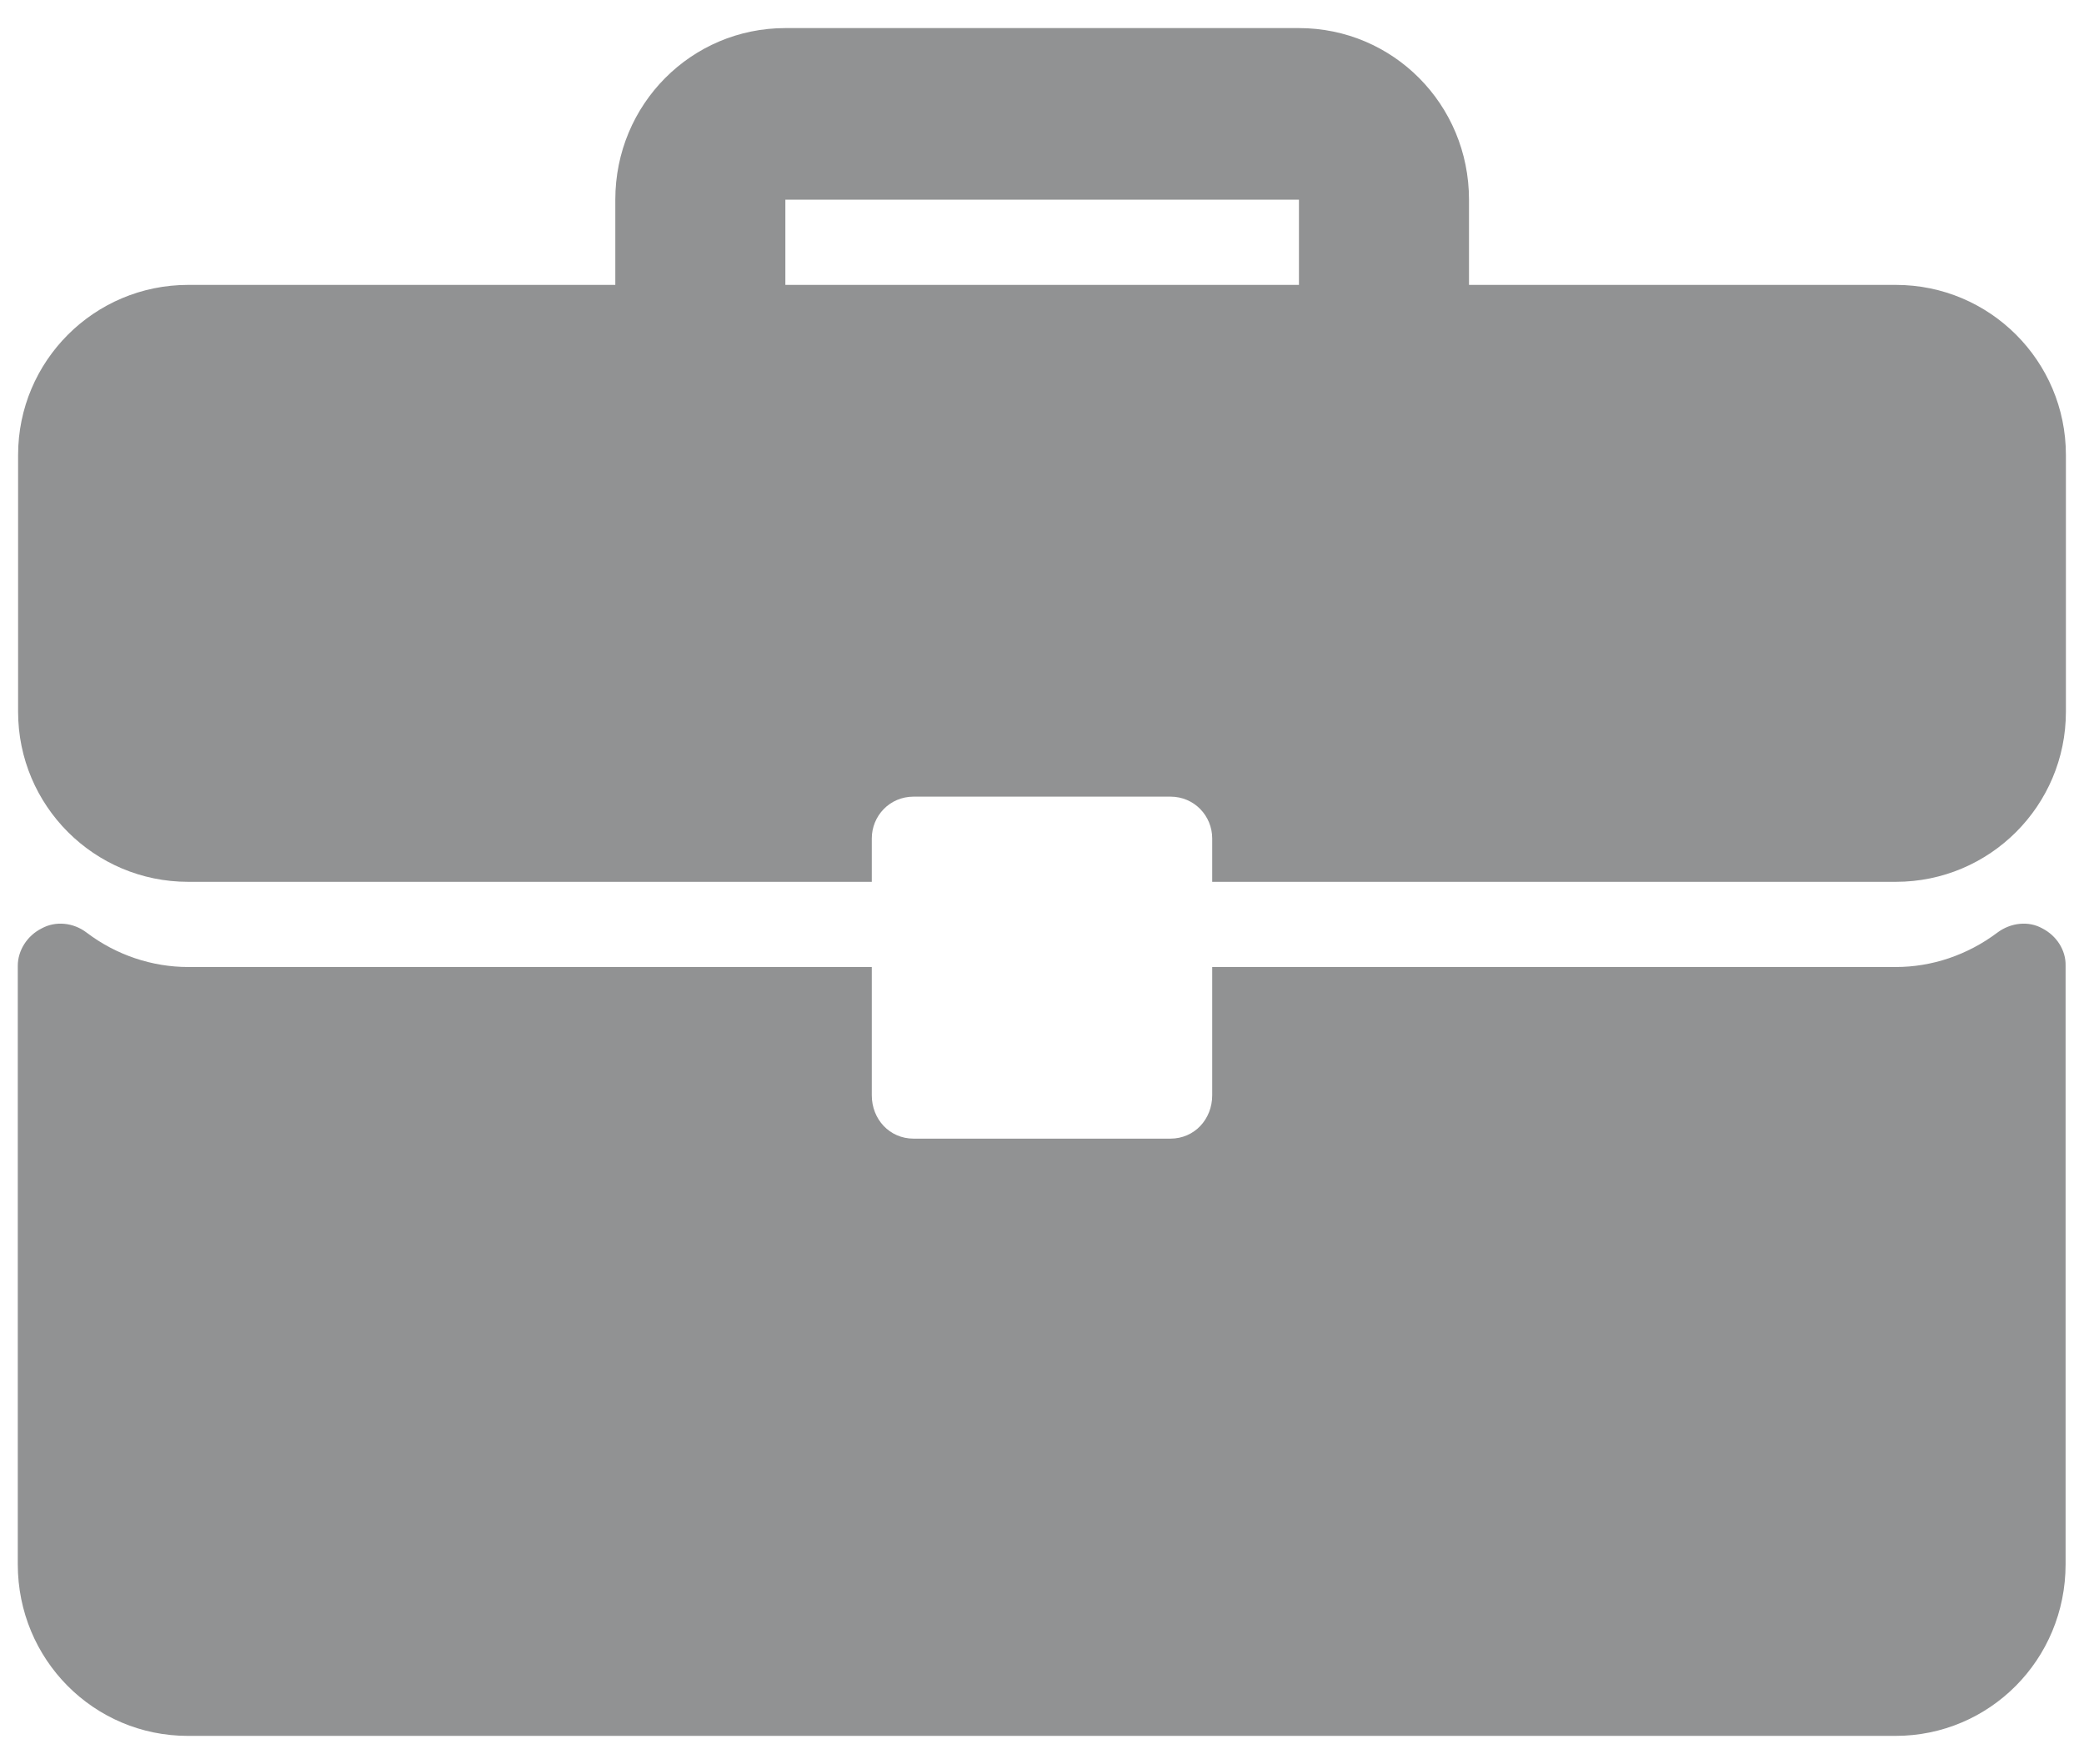
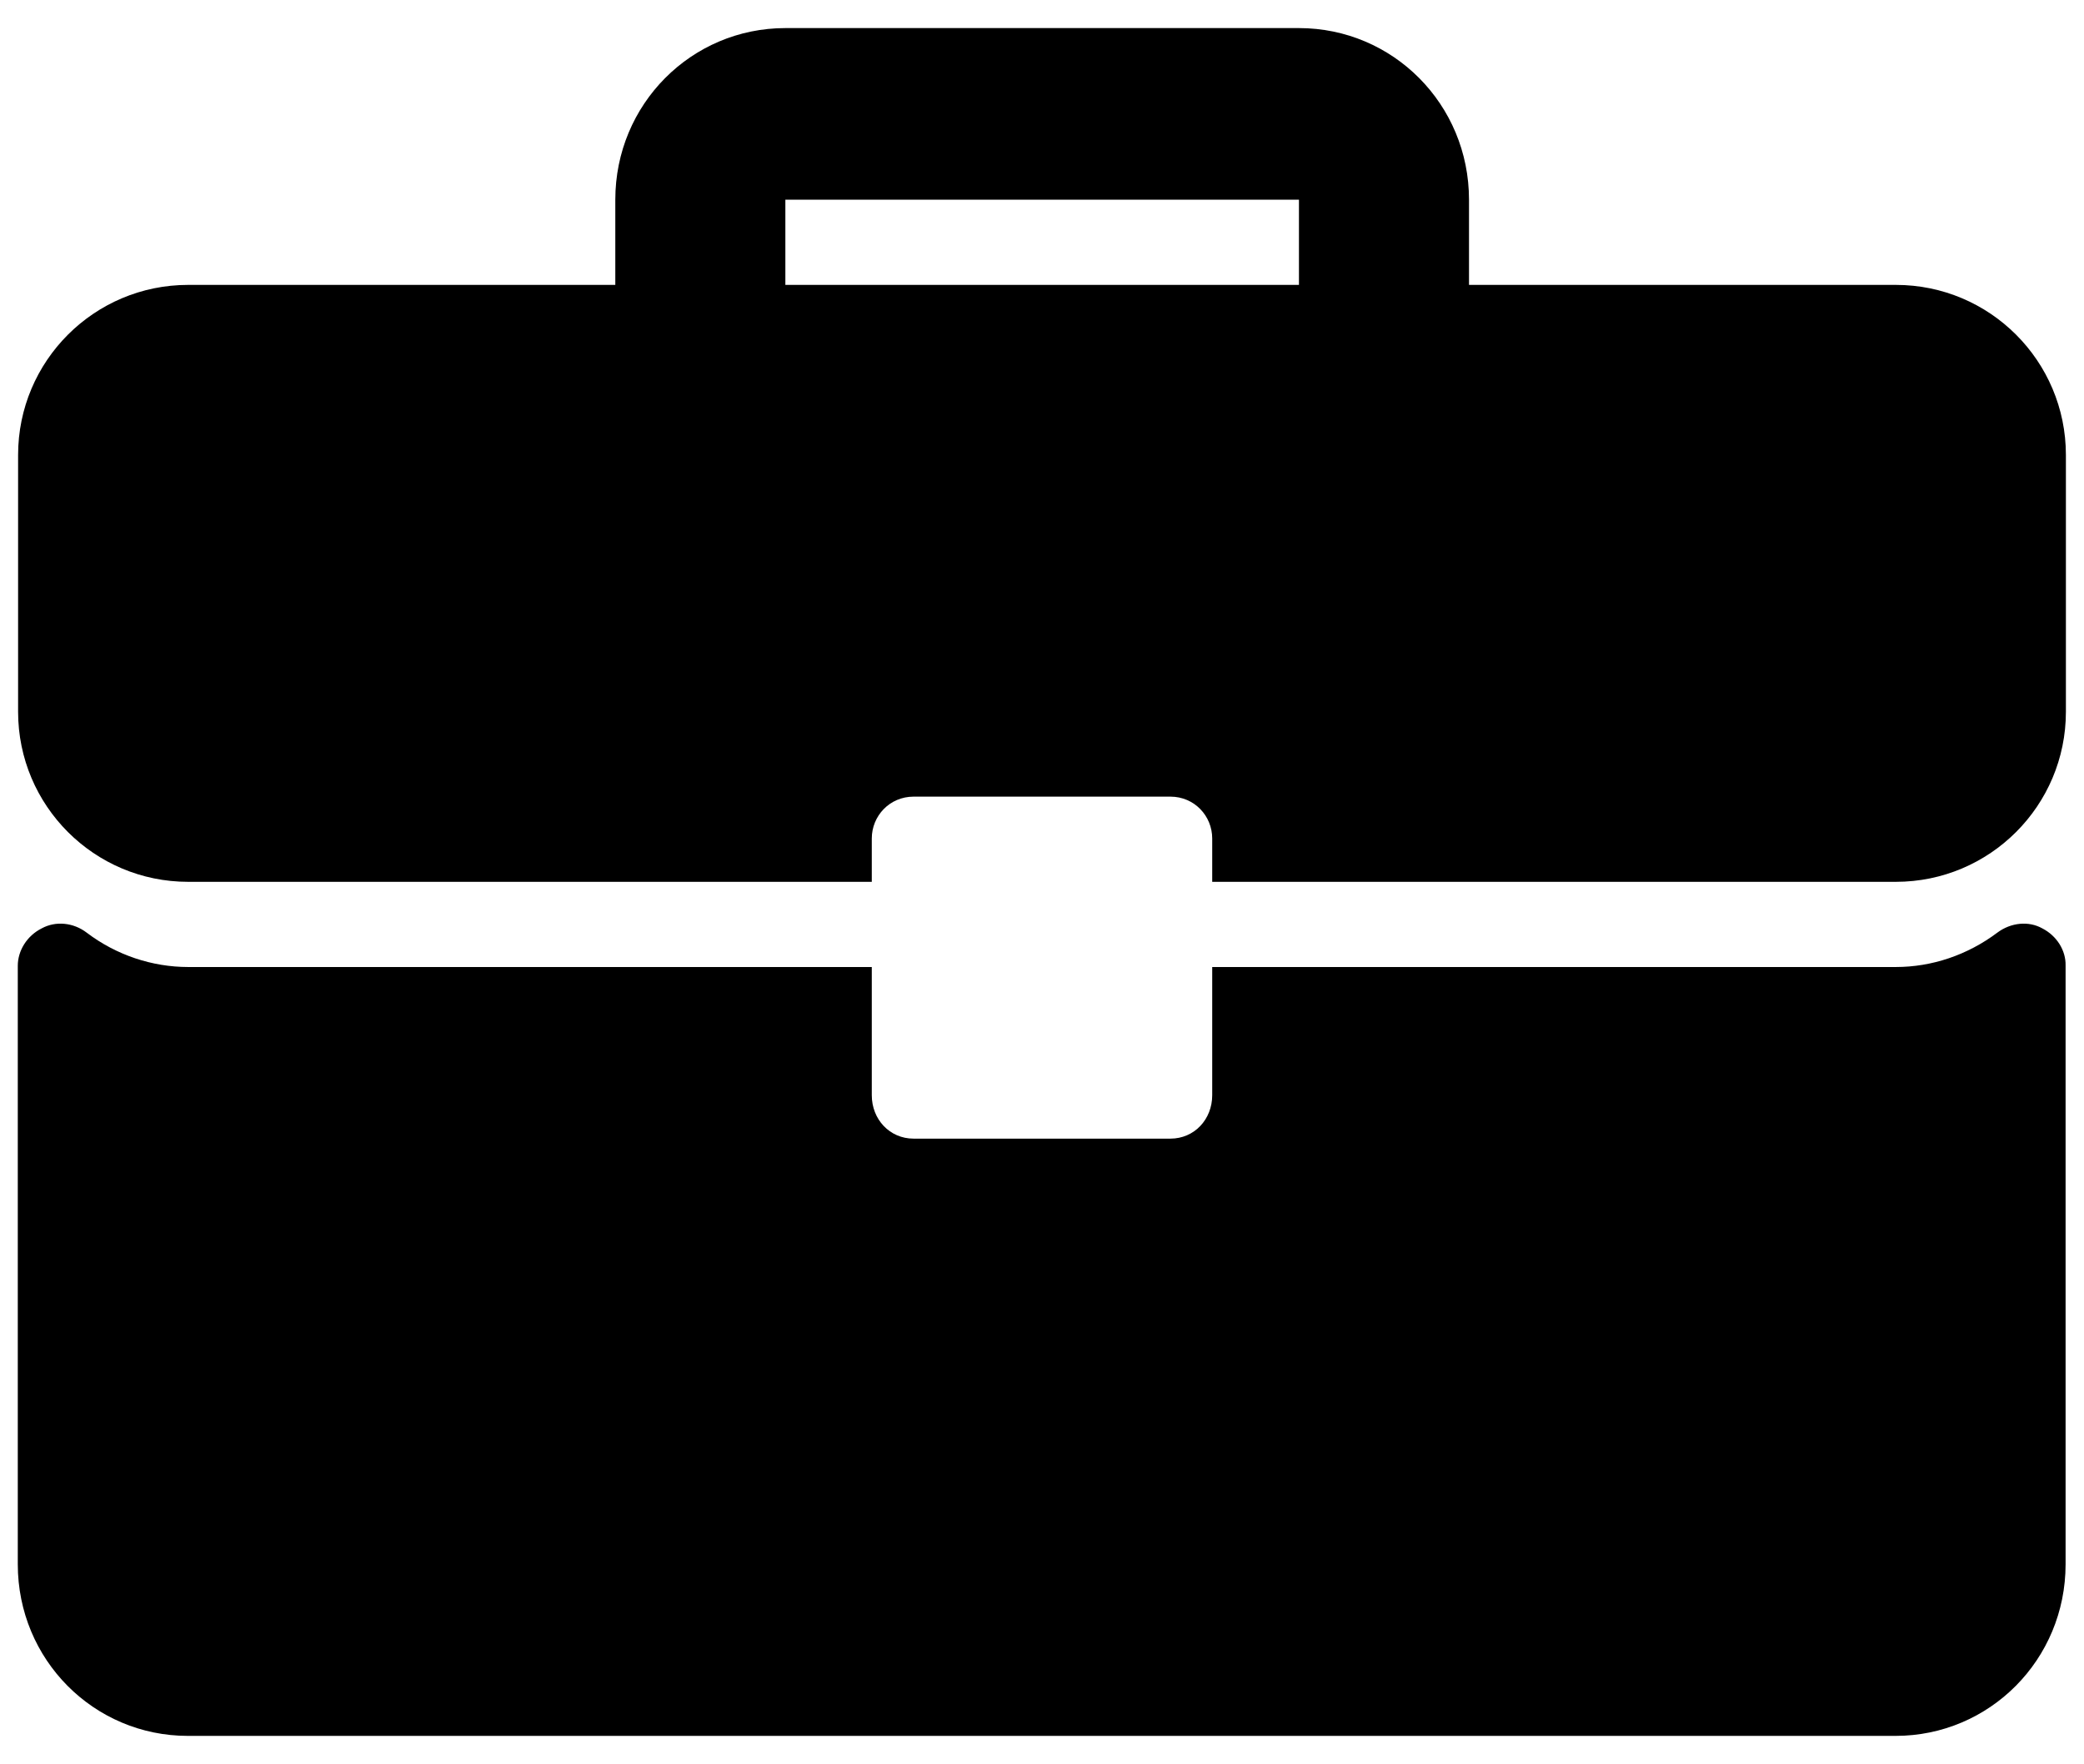
<svg xmlns="http://www.w3.org/2000/svg" version="1.1" id="Слой_1" x="0px" y="0px" viewBox="0 0 667.9 565.3" style="enable-background:new 0 0 667.9 565.3;" xml:space="preserve">
-   <style type="text/css">
- 	.st0{fill:#919293;}
- </style>
  <g id="Слой_x0020_1">
    <g id="_324950824">
-       <path class="st0" d="M251.7,91.3V64h164.6v27.3H251.7z M607.6,91.3H470.8V64c0-30.6-24.4-55-54.5-55H251.7    c-30.1,0-54.5,24.4-54.5,55v27.3H60.3c-30.1,0-54.5,24.4-54.5,54.5v82.3c0,30.1,24.4,54.5,54.5,54.5h219.1v-13.9    c0-7.2,5.7-13.4,13.4-13.4h82.3c7.7,0,13.4,6.2,13.4,13.4v13.9h219.1c30.1,0,54.5-24.4,54.5-54.5v-82.3    C662.1,115.7,637.7,91.3,607.6,91.3z" />
-       <path class="st0" d="M654.5,297.5c-4.3-2.4-10-1.9-14.4,1.4c-9.6,7.2-21,11-32.5,11H388.5V351c0,7.7-5.7,13.9-13.4,13.9h-82.3    c-7.7,0-13.4-6.2-13.4-13.9v-41.1H60.3c-11.5,0-23-3.8-32.5-11c-4.3-3.3-10-3.8-14.4-1.4c-4.8,2.4-7.7,7.2-7.7,12v191.8    c0,30.6,24.4,55,54.5,55h547.3c30.1,0,54.5-24.4,54.5-55V309.4C662.1,304.6,659.2,299.9,654.5,297.5z" />
+       <path d="M251.7,91.3V64h164.6v27.3H251.7z M607.6,91.3H470.8V64c0-30.6-24.4-55-54.5-55H251.7    c-30.1,0-54.5,24.4-54.5,55v27.3H60.3c-30.1,0-54.5,24.4-54.5,54.5v82.3c0,30.1,24.4,54.5,54.5,54.5h219.1v-13.9    c0-7.2,5.7-13.4,13.4-13.4h82.3c7.7,0,13.4,6.2,13.4,13.4v13.9h219.1c30.1,0,54.5-24.4,54.5-54.5v-82.3    C662.1,115.7,637.7,91.3,607.6,91.3z" />
+       <path d="M654.5,297.5c-4.3-2.4-10-1.9-14.4,1.4c-9.6,7.2-21,11-32.5,11H388.5V351c0,7.7-5.7,13.9-13.4,13.9h-82.3    c-7.7,0-13.4-6.2-13.4-13.9v-41.1H60.3c-11.5,0-23-3.8-32.5-11c-4.3-3.3-10-3.8-14.4-1.4c-4.8,2.4-7.7,7.2-7.7,12v191.8    c0,30.6,24.4,55,54.5,55h547.3c30.1,0,54.5-24.4,54.5-55V309.4C662.1,304.6,659.2,299.9,654.5,297.5z" />
    </g>
  </g>
</svg>
